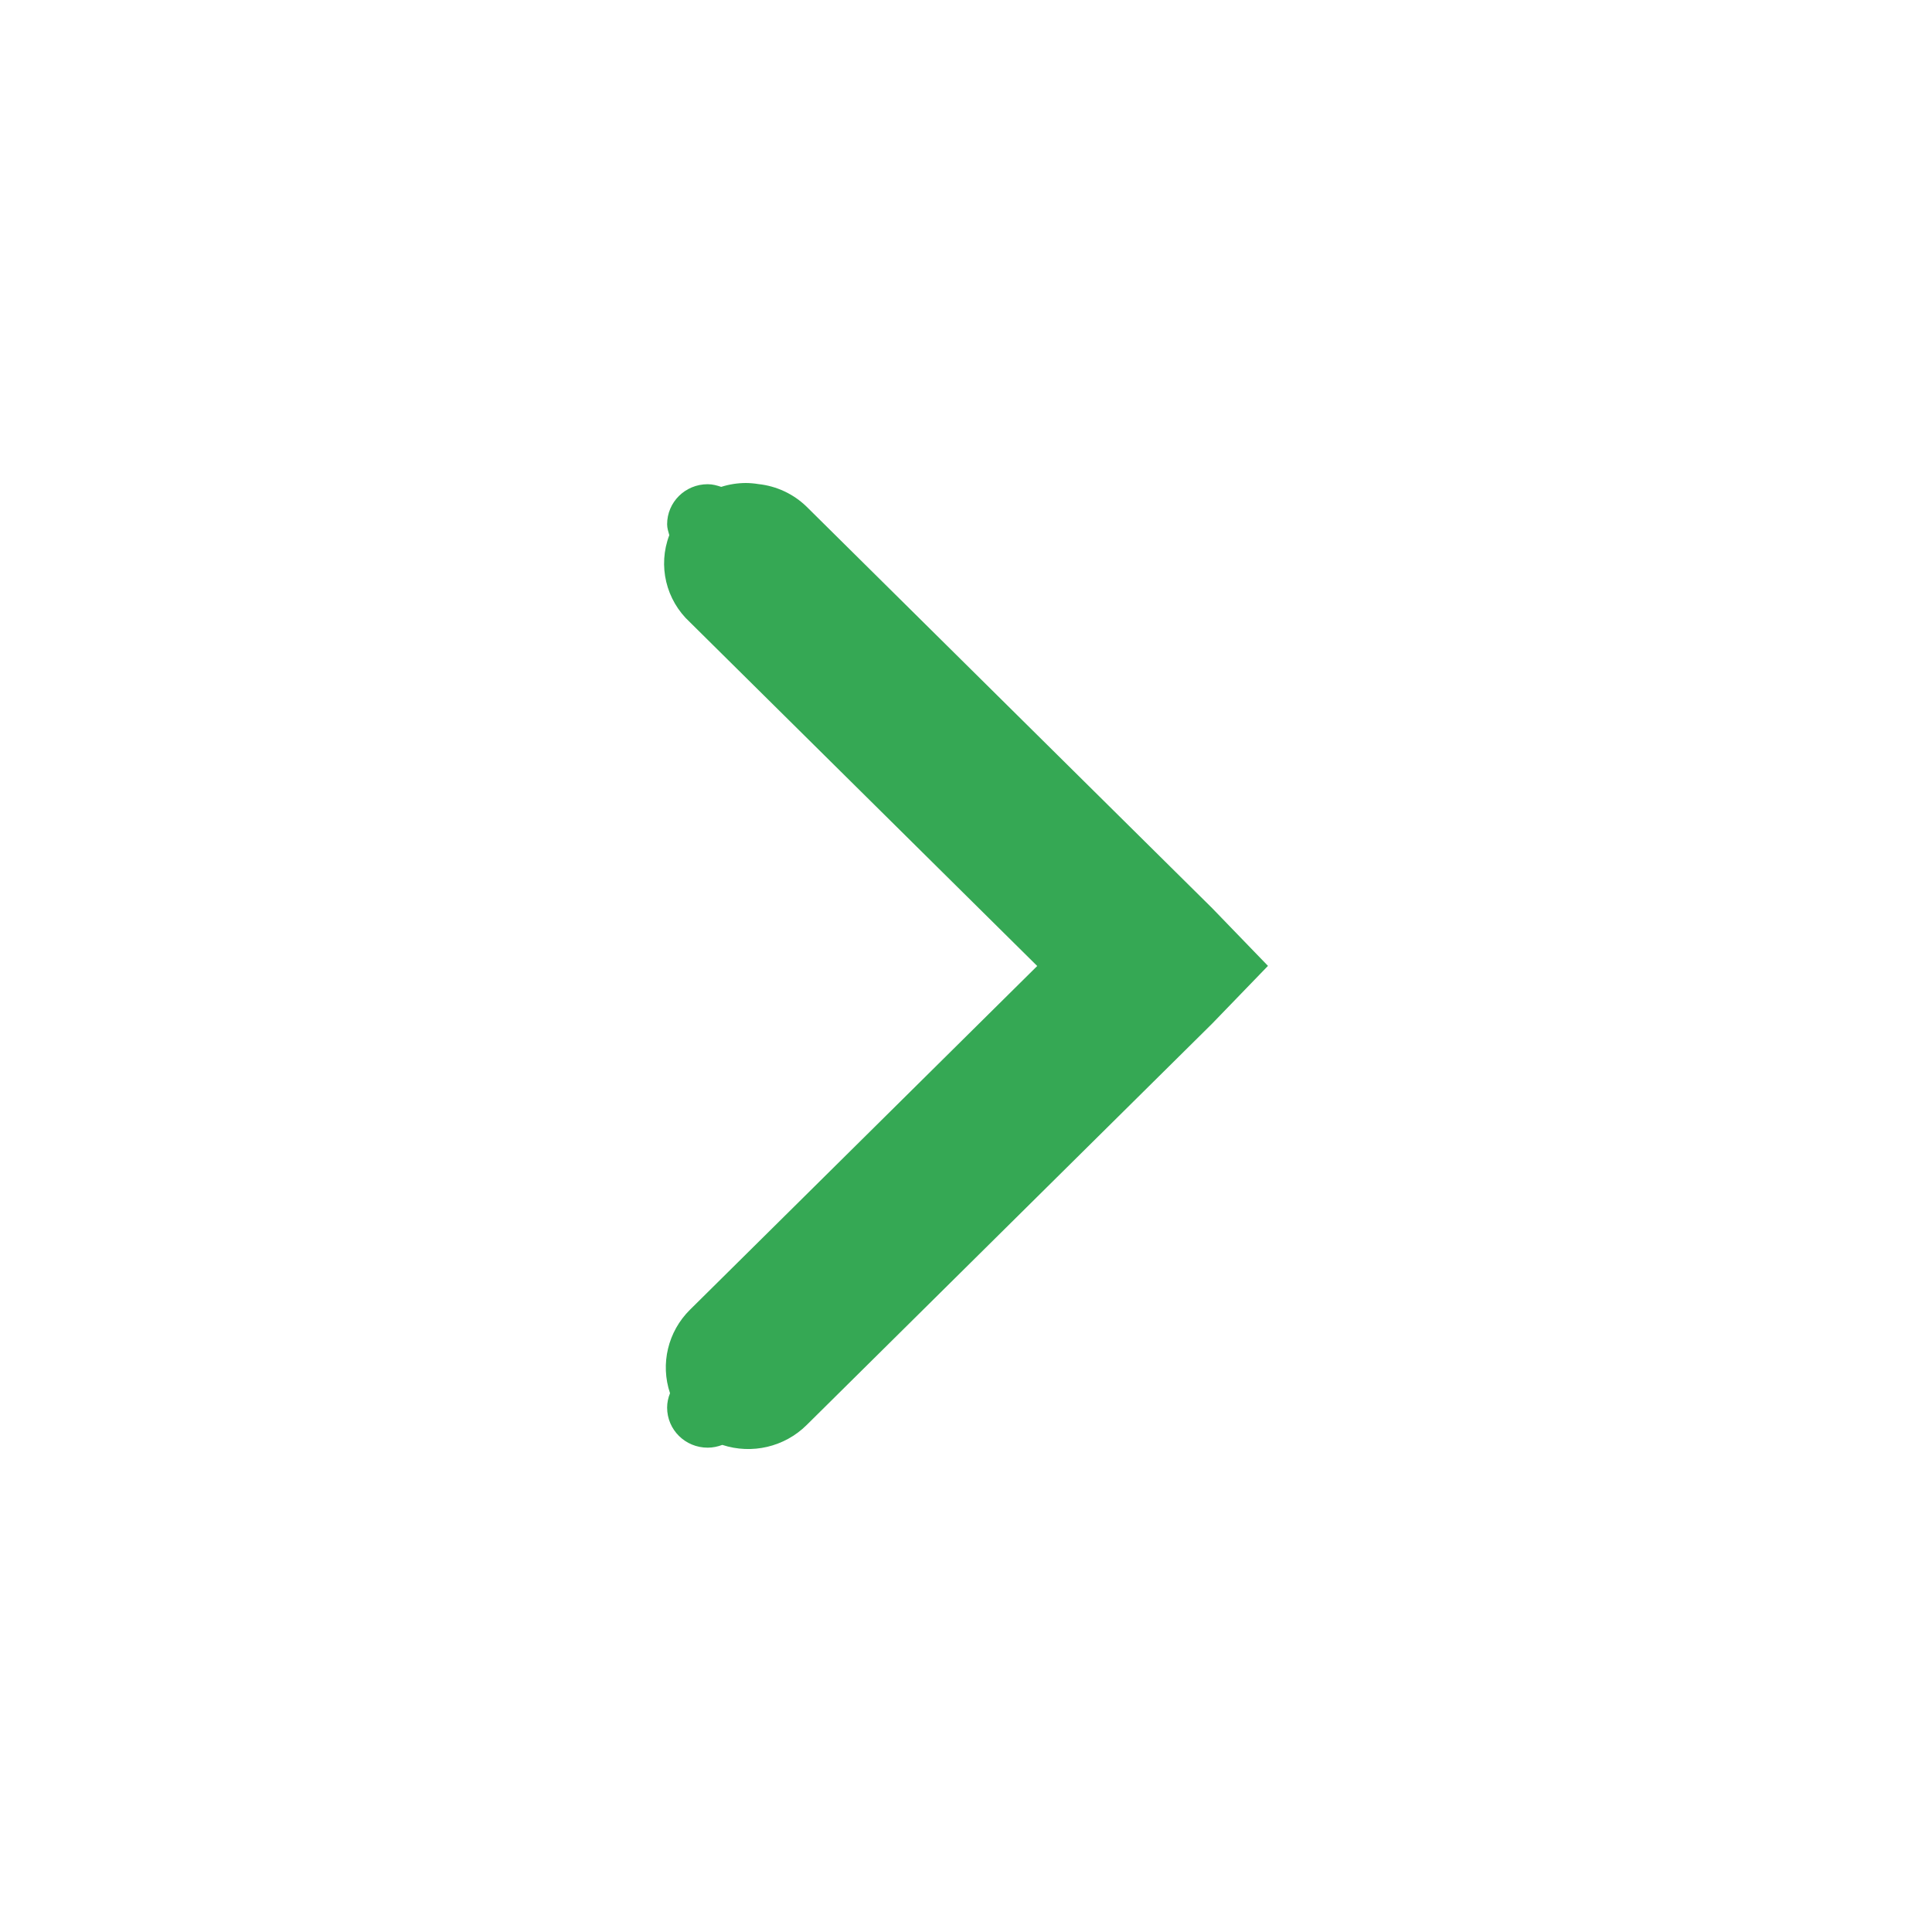
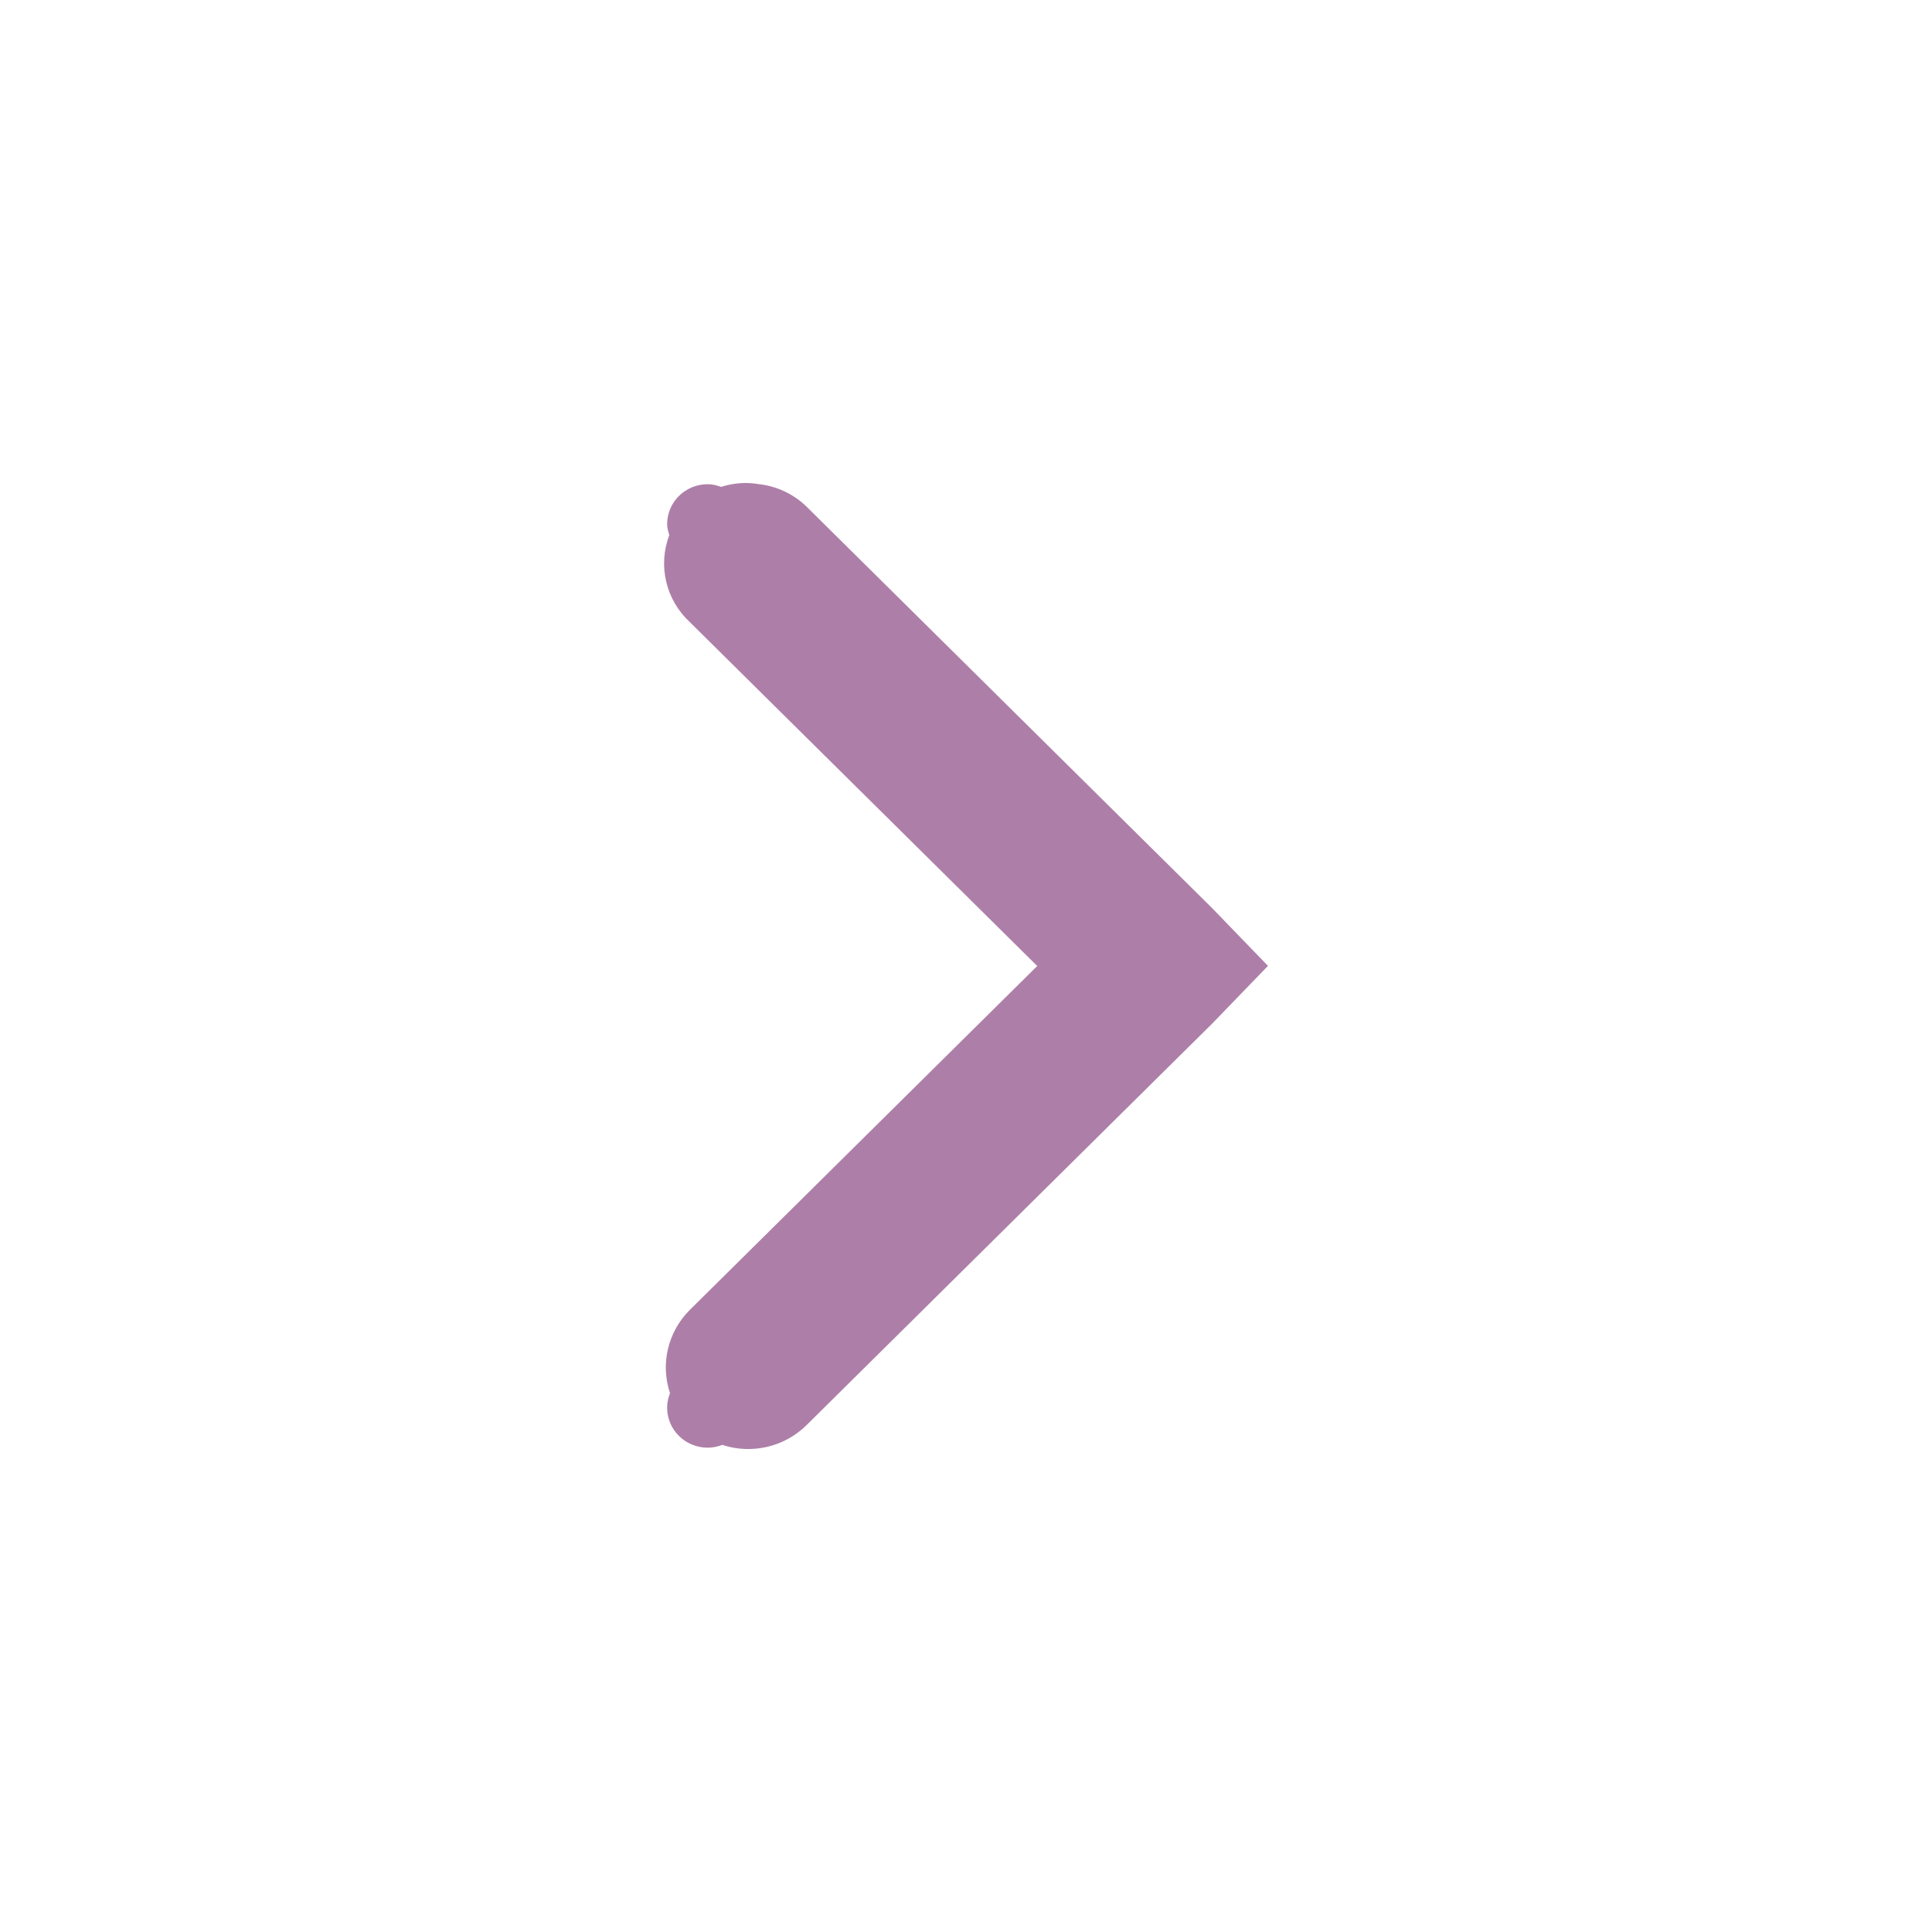
<svg xmlns="http://www.w3.org/2000/svg" height="16" id="svg7384" version="1.1" width="16">
  <defs id="defs7386" />
  <g id="layer9" style="display:inline" transform="translate(-100.0002,-747)" />
  <g id="layer10" transform="translate(-100.0002,-747)" />
  <g id="layer11" transform="translate(-100.0002,-747)" />
  <g id="layer13" transform="translate(-100.0002,-747)" />
  <g id="layer14" transform="translate(-100.0002,-747)" />
  <g id="layer15" style="display:inline" transform="translate(-100.0002,-747)" />
  <g id="g71291" style="display:inline" transform="translate(-100.0002,-747)" />
  <g id="g4953" style="display:inline" transform="translate(-100.0002,-747)" />
  <g id="layer12" style="display:inline" transform="translate(-100.0002,-747)">
-     <path style="color:#000000;font-style:normal;font-variant:normal;font-weight:normal;font-stretch:normal;font-size:medium;line-height:normal;font-family:Sans;-inkscape-font-specification:Sans;text-indent:0;text-align:start;text-decoration:none;text-decoration-line:none;letter-spacing:normal;word-spacing:normal;text-transform:none;direction:ltr;block-progression:tb;writing-mode:lr-tb;baseline-shift:baseline;text-anchor:start;display:inline;overflow:visible;visibility:visible;fill:#35a854;fill-opacity:1;stroke:none;stroke-width:2;marker:none;enable-background:accumulate" d="m 106.177,751 a 0.672,0.665 0 0 1 0.104,0.009 0.672,0.665 0 0 1 0.399,0.187 l 3.359,3.325 0.462,0.478 -0.462,0.478 -3.359,3.325 a 0.683,0.676 0 0 1 -0.698,0.164 c -0.037,0.014 -0.078,0.023 -0.121,0.023 -0.186,0 -0.336,-0.148 -0.336,-0.332 0,-0.042 0.009,-0.082 0.024,-0.119 a 0.683,0.676 0 0 1 0.165,-0.691 l 2.876,-2.847 -2.876,-2.847 a 0.672,0.665 0 0 1 -0.171,-0.721 c -0.008,-0.029 -0.018,-0.058 -0.018,-0.09 0,-0.184 0.15,-0.332 0.336,-0.332 0.04,0 0.076,0.01 0.112,0.022 A 0.672,0.665 0 0 1 106.177,751 Z" id="path6040" />
+     <path style="color:#000000;font-style:normal;font-variant:normal;font-weight:normal;font-stretch:normal;font-size:medium;line-height:normal;font-family:Sans;-inkscape-font-specification:Sans;text-indent:0;text-align:start;text-decoration:none;text-decoration-line:none;letter-spacing:normal;word-spacing:normal;text-transform:none;direction:ltr;block-progression:tb;writing-mode:lr-tb;baseline-shift:baseline;text-anchor:start;display:inline;overflow:visible;visibility:visible;fill:#ad7fa8;fill-opacity:1;stroke:none;stroke-width:2;marker:none;enable-background:accumulate" d="m 106.177,751 a 0.672,0.665 0 0 1 0.104,0.009 0.672,0.665 0 0 1 0.399,0.187 l 3.359,3.325 0.462,0.478 -0.462,0.478 -3.359,3.325 a 0.683,0.676 0 0 1 -0.698,0.164 c -0.037,0.014 -0.078,0.023 -0.121,0.023 -0.186,0 -0.336,-0.148 -0.336,-0.332 0,-0.042 0.009,-0.082 0.024,-0.119 a 0.683,0.676 0 0 1 0.165,-0.691 l 2.876,-2.847 -2.876,-2.847 a 0.672,0.665 0 0 1 -0.171,-0.721 c -0.008,-0.029 -0.018,-0.058 -0.018,-0.09 0,-0.184 0.15,-0.332 0.336,-0.332 0.04,0 0.076,0.01 0.112,0.022 A 0.672,0.665 0 0 1 106.177,751 Z" id="path6040" />
  </g>
</svg>
